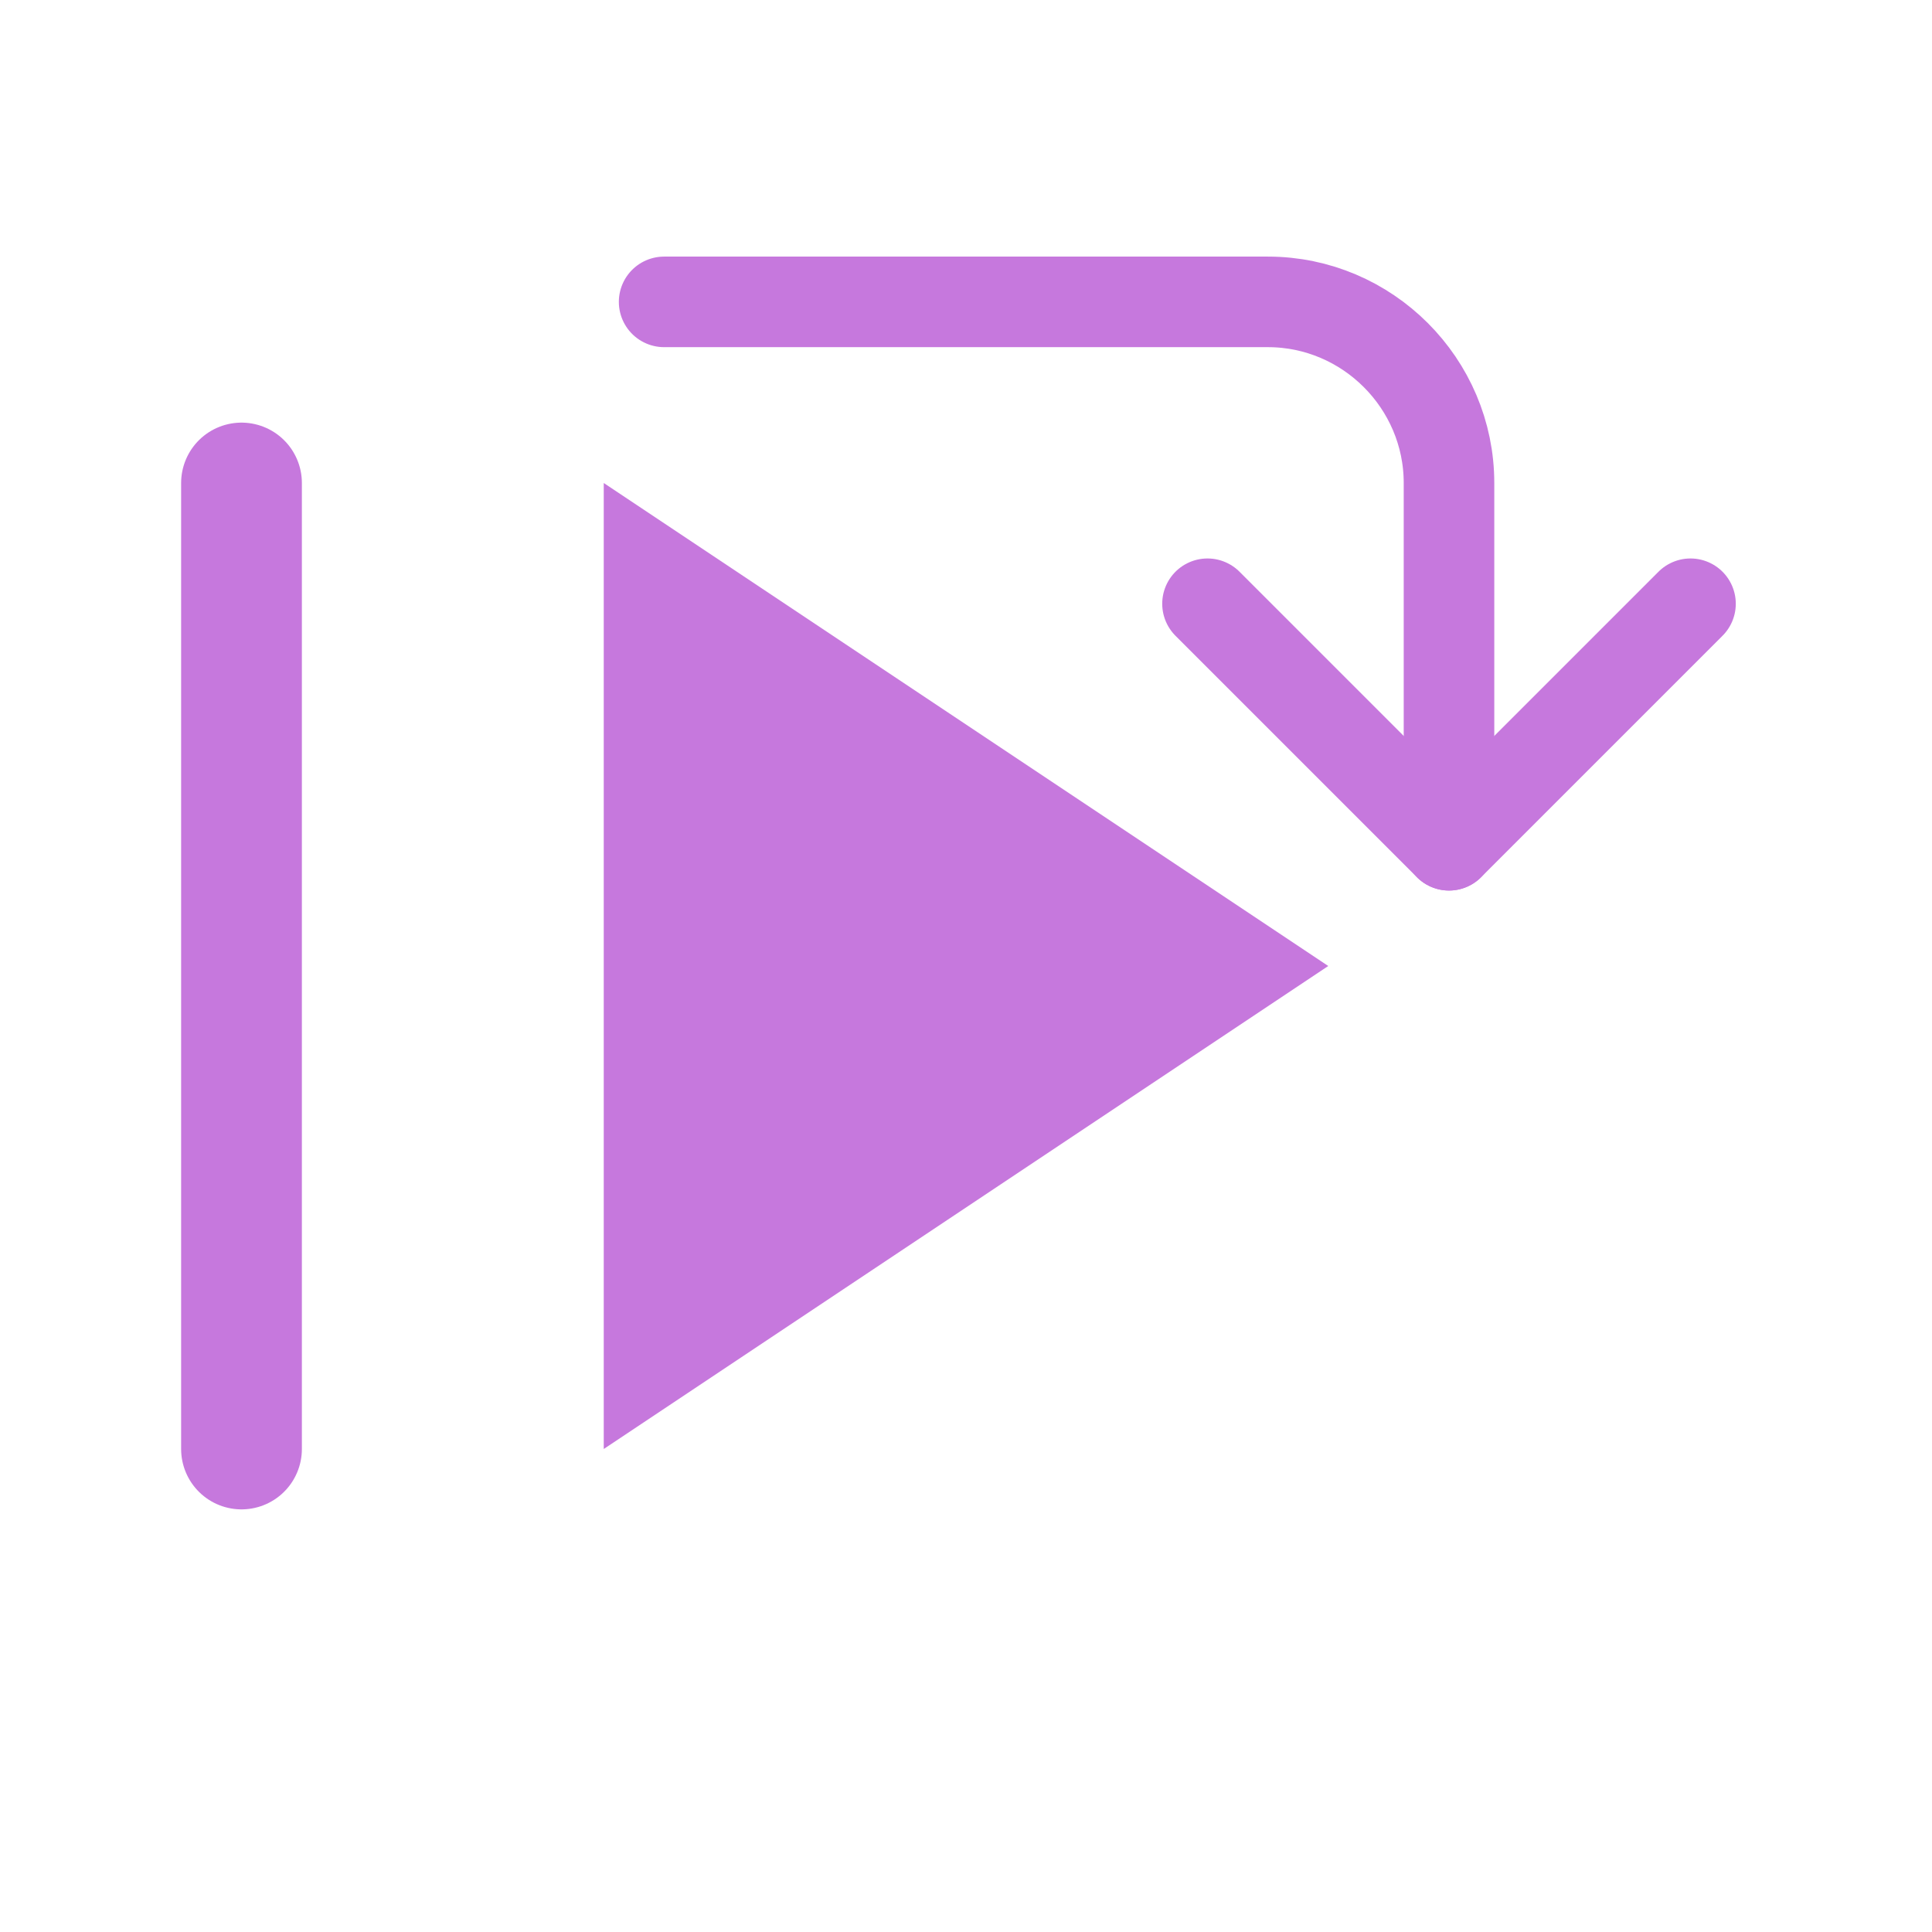
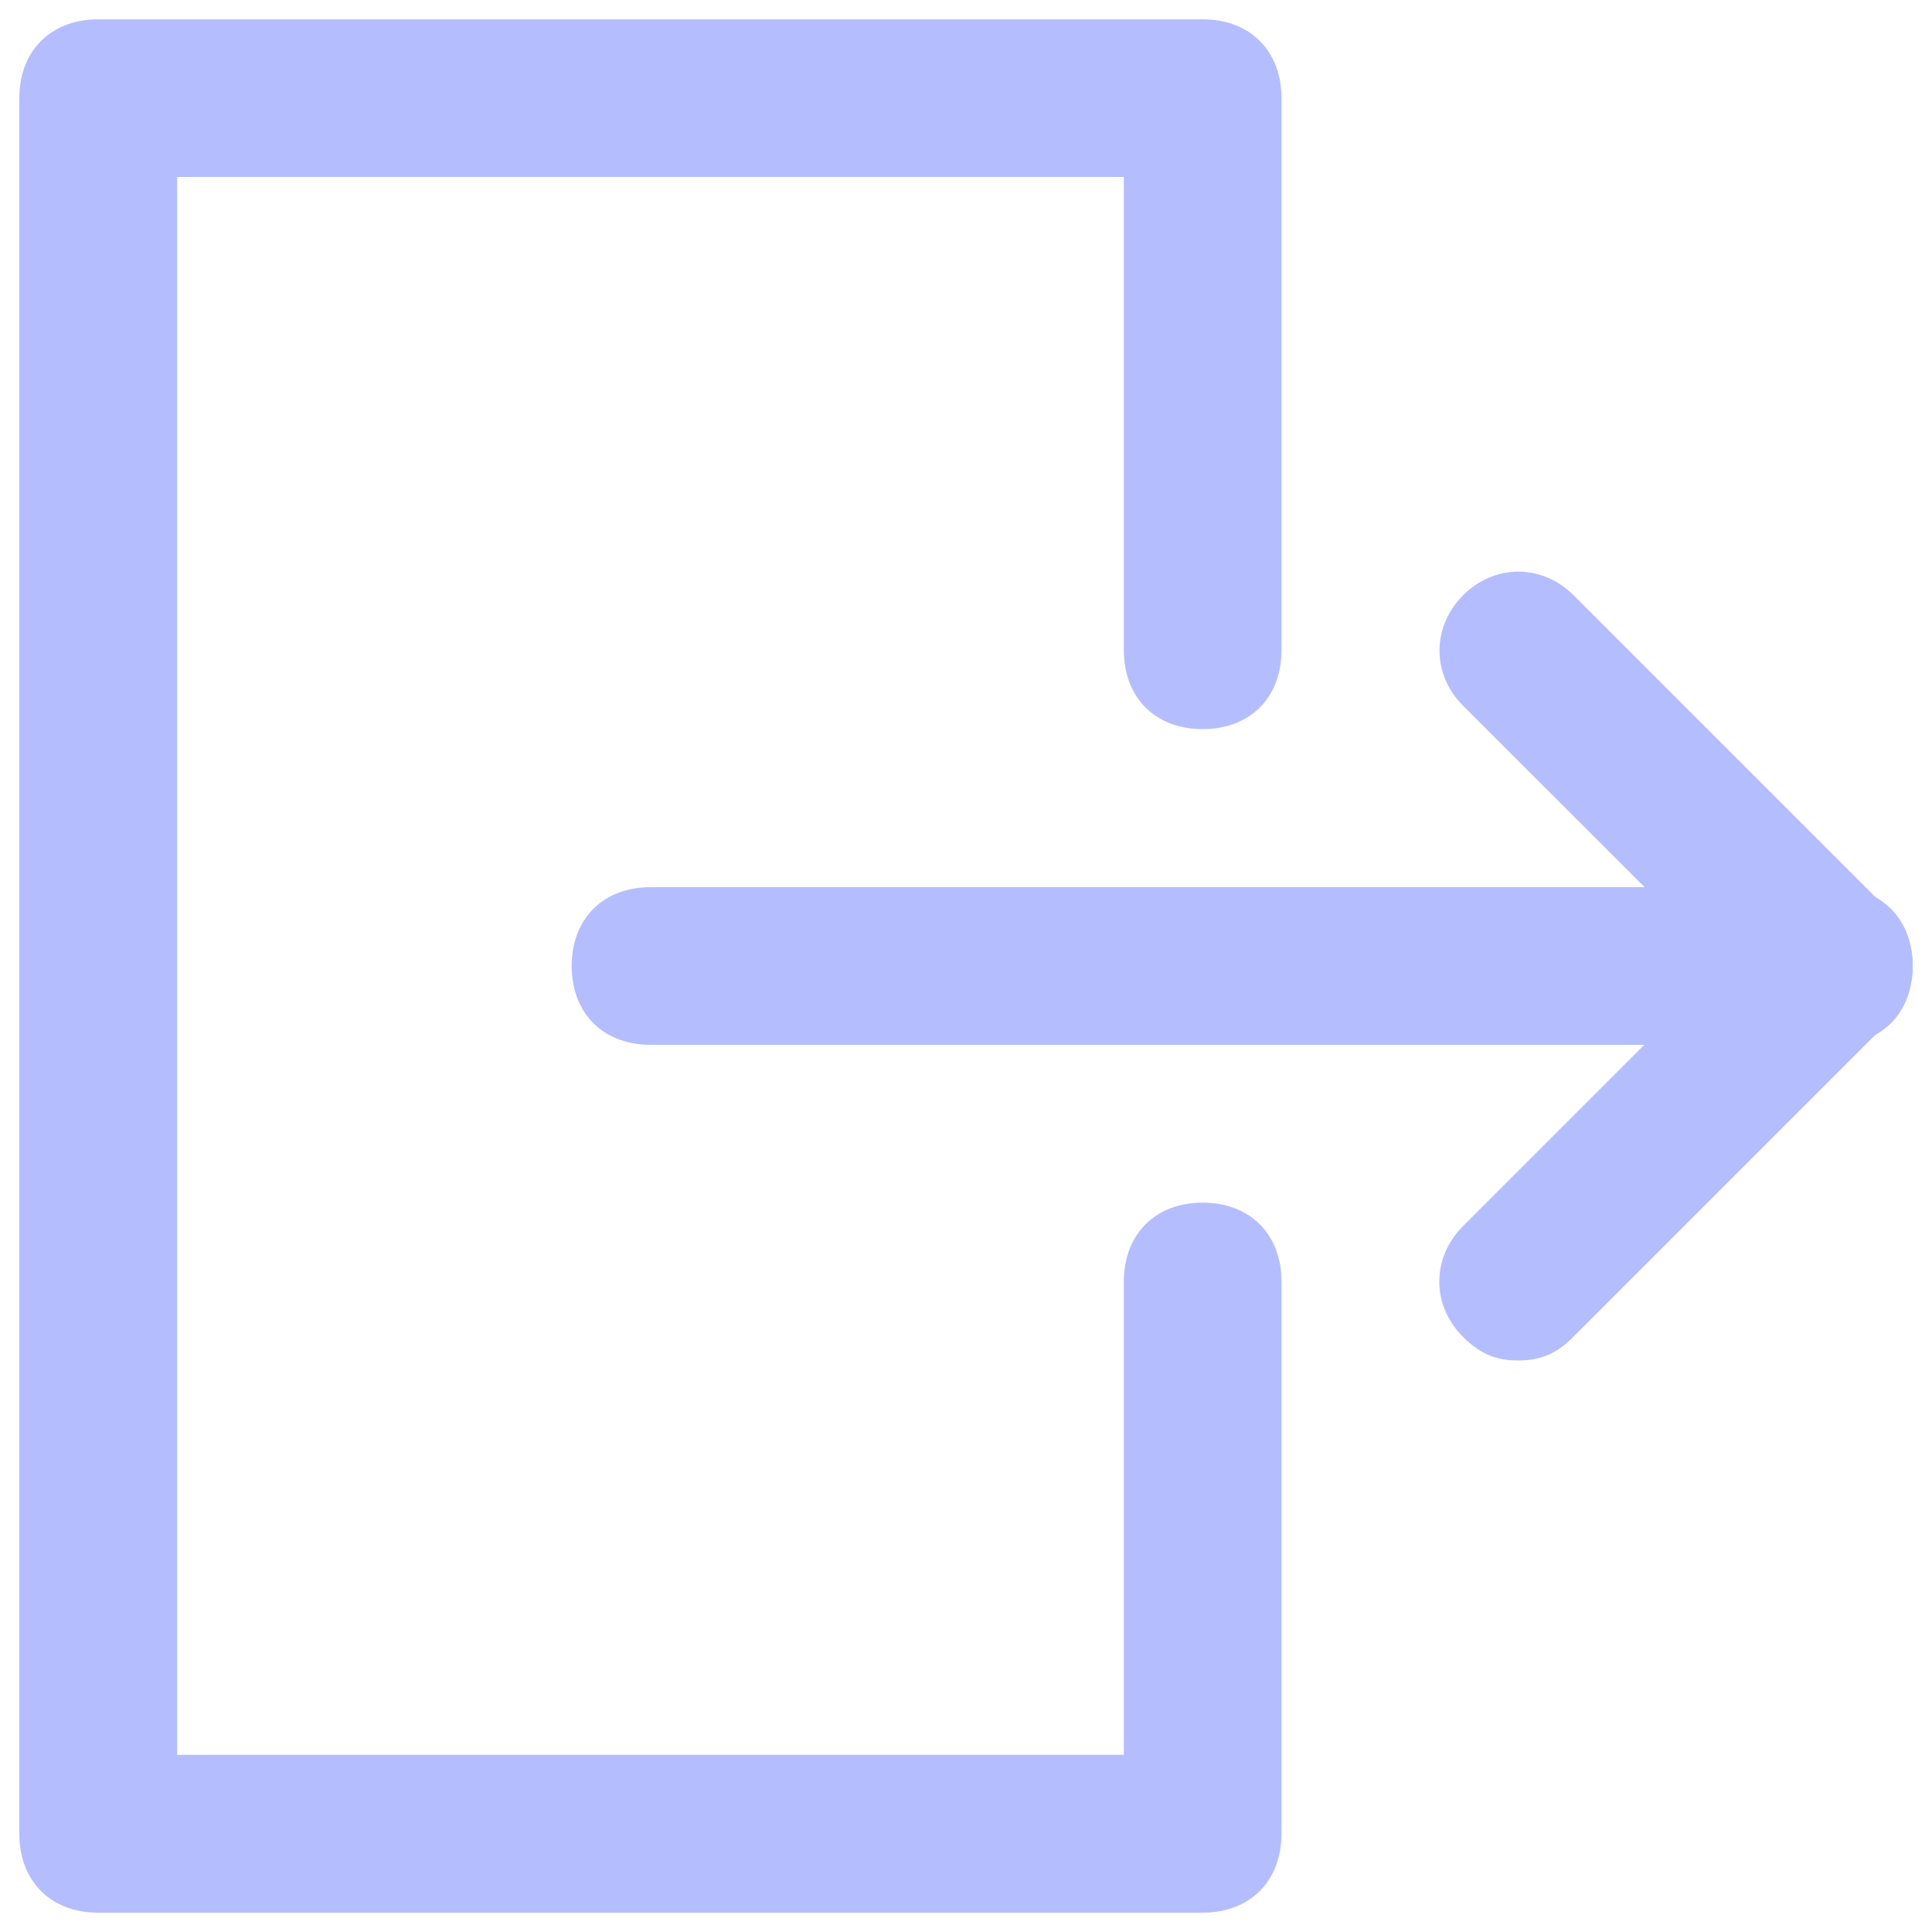
- <svg xmlns="http://www.w3.org/2000/svg" width="64" height="64" viewBox="0 0 64 64" fill="none">
-   <path d="M20 16L44 32L20 48V16Z" fill="#c678dd" />
-   <path d="M8 16V48" stroke="#c678dd" stroke-width="4" stroke-linecap="round" />
-   <path d="M56 20L48 28L40 20" stroke="#c678dd" stroke-width="3" stroke-linecap="round" stroke-linejoin="round" />
-   <path d="M48 28V16C48 12.7 45.3 10 42 10H22" stroke="#c678dd" stroke-width="3" stroke-linecap="round" />
+ <svg xmlns="http://www.w3.org/2000/svg" fill="#b4befe" version="1.1" x="0px" y="0px" viewBox="0 0 1000 1000" enable-background="new 0 0 1000 1000" xml:space="preserve">
+   <g>
+     <path d="M622.5,990H50.8C26.3,990,10,973.7,10,949.2V50.8C10,26.3,26.3,10,50.8,10h571.7c24.5,0,40.8,16.3,40.8,40.8v285.8c0,24.5-16.3,40.8-40.8,40.8s-40.8-16.3-40.8-40.8v-245h-490v816.7h490v-245c0-24.5,16.3-40.8,40.8-40.8s40.8,16.3,40.8,40.8v285.8C663.3,973.7,647,990,622.5,990z" />
+     <path d="M949.2,540.8H336.7c-24.5,0-40.8-16.3-40.8-40.8c0-24.5,16.3-40.8,40.8-40.8h612.5c24.5,0,40.8,16.3,40.8,40.8C990,524.5,973.7,540.8,949.2,540.8z" />
+     <path d="M949.2,540.8c-12.3,0-20.4-4.1-28.6-12.3L757.3,365.3c-16.3-16.3-16.3-40.8,0-57.2c16.3-16.3,40.8-16.3,57.2,0l163.3,163.3c16.3,16.3,16.3,40.8,0,57.2C969.6,536.8,961.4,540.8,949.2,540.8z" />
+     <path d="M785.8,704.2c-12.3,0-20.4-4.1-28.6-12.3c-16.3-16.3-16.3-40.8,0-57.2l163.3-163.3c16.3-16.3,40.8-16.3,57.2,0c16.3,16.3,16.3,40.8,0,57.2L814.4,691.9C806.3,700.1,798.1,704.2,785.8,704.2z" />
+   </g>
</svg>
